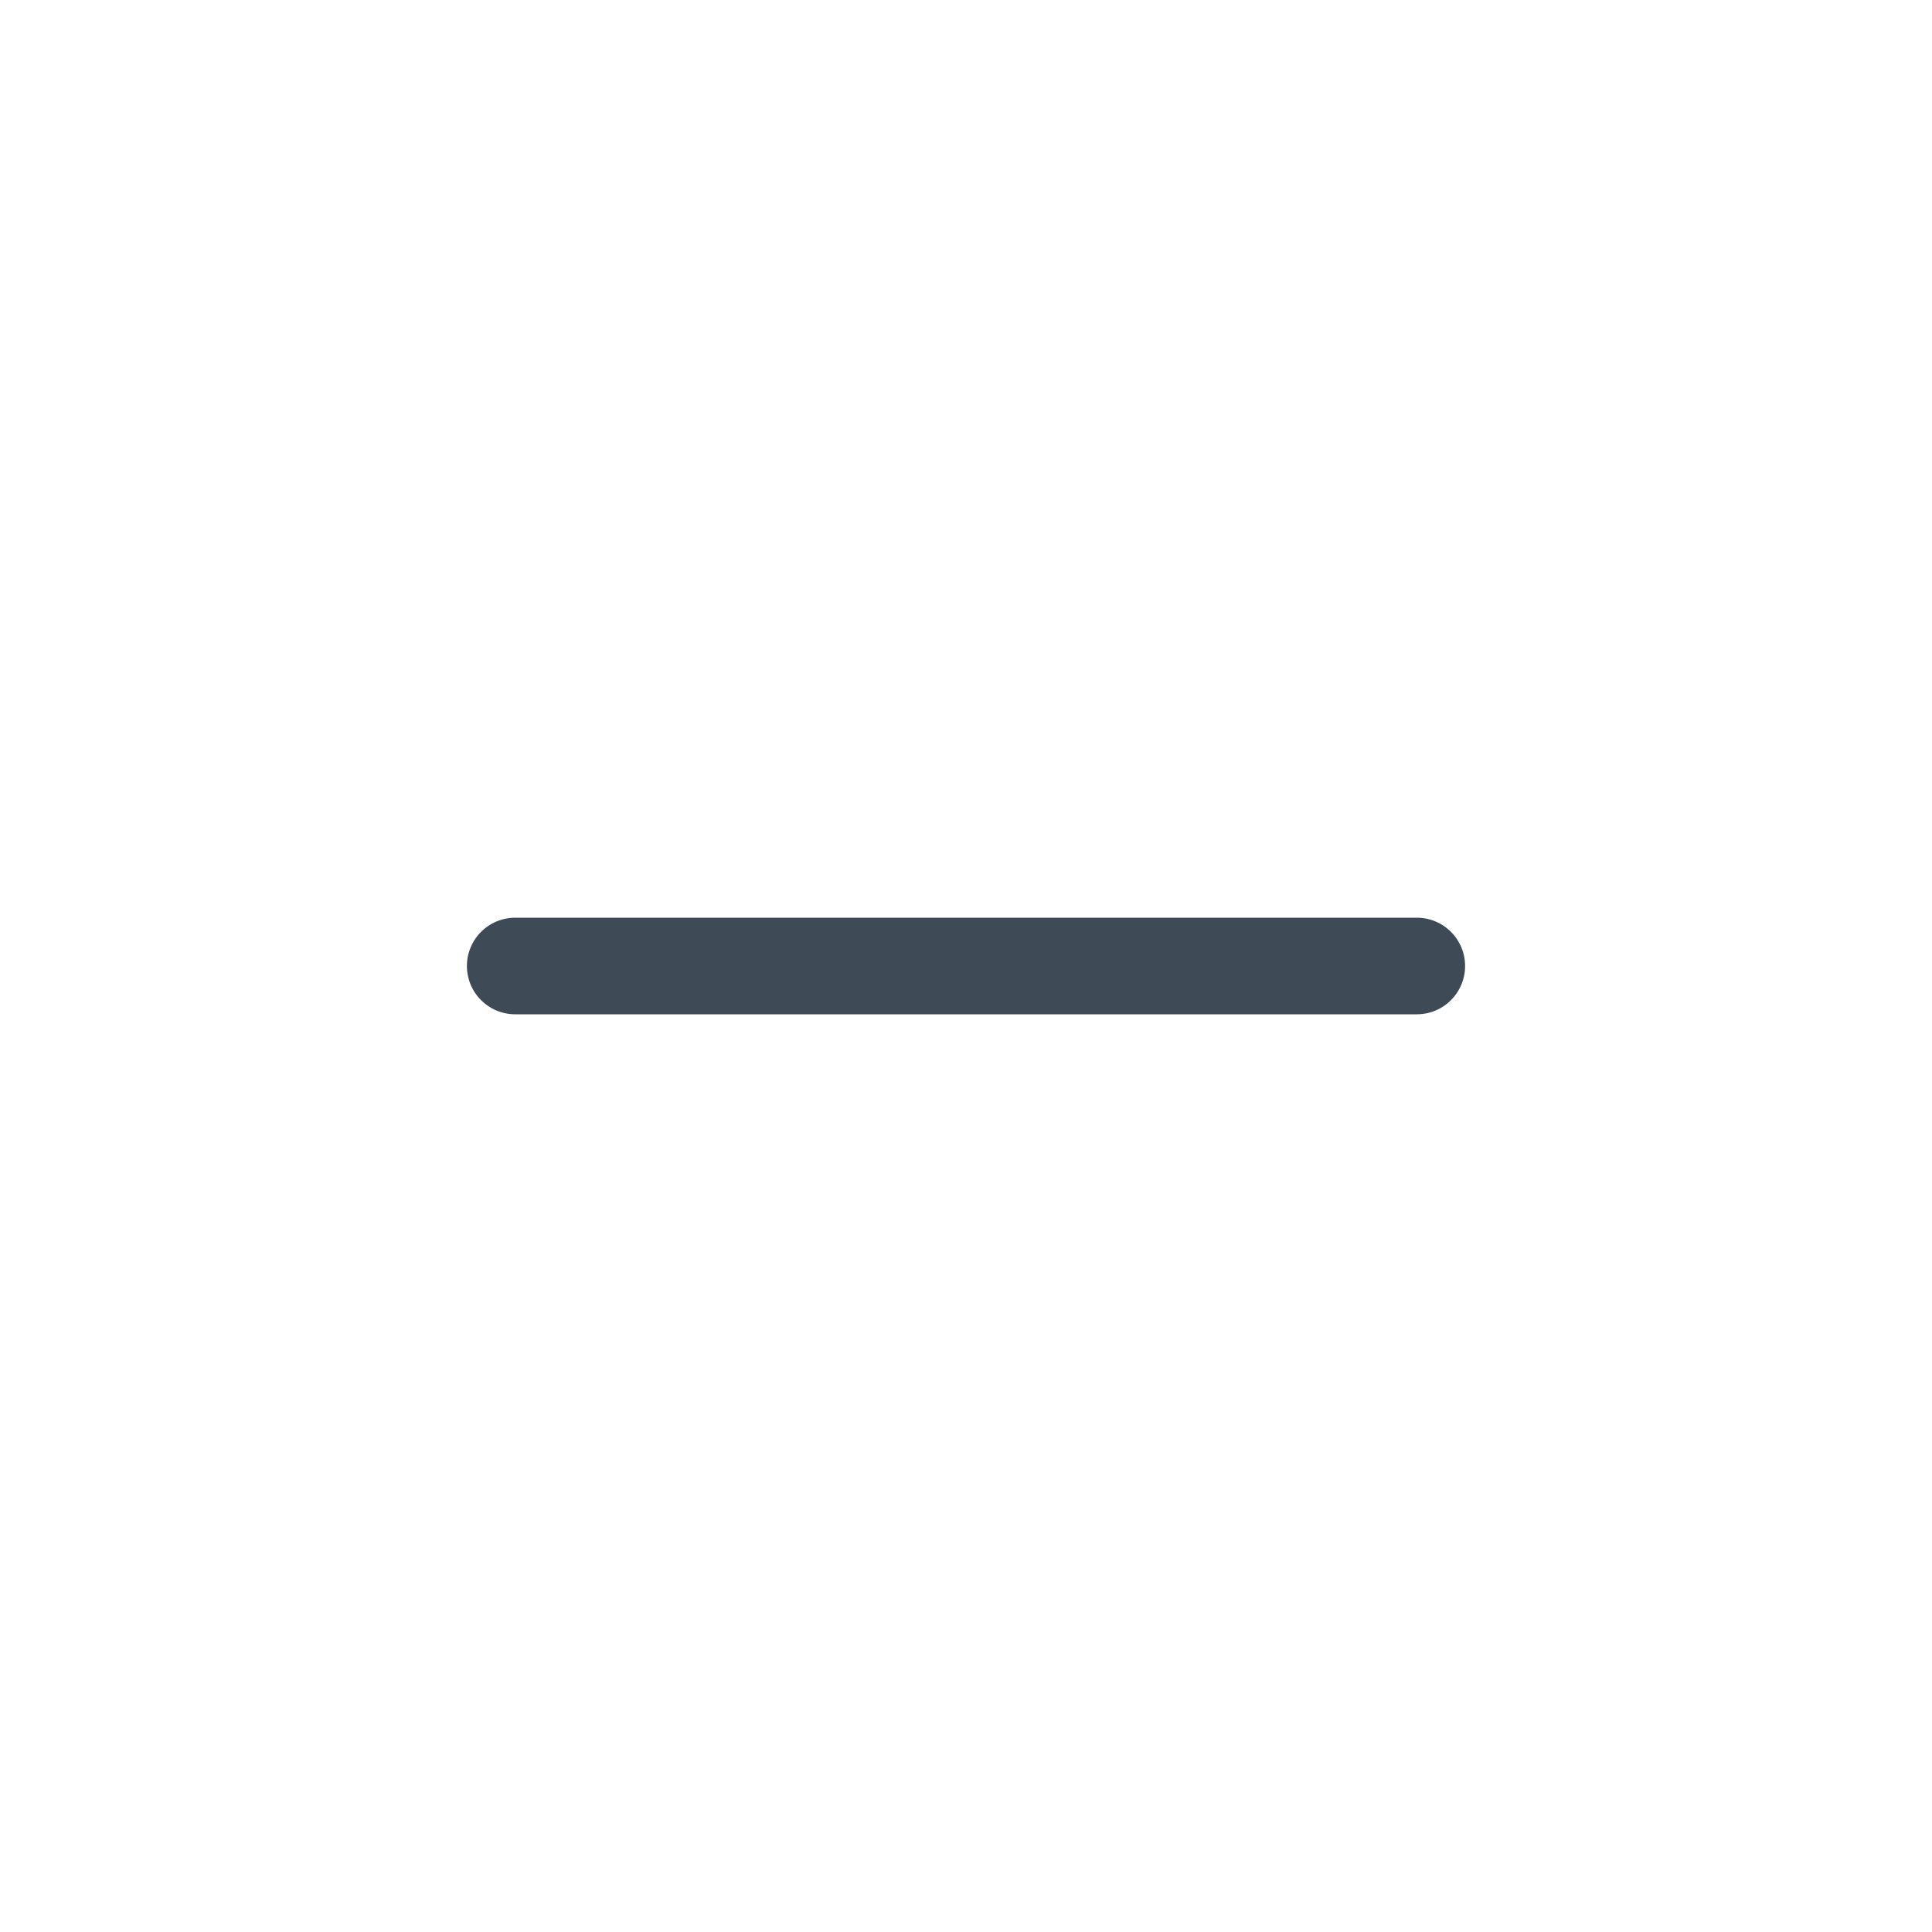
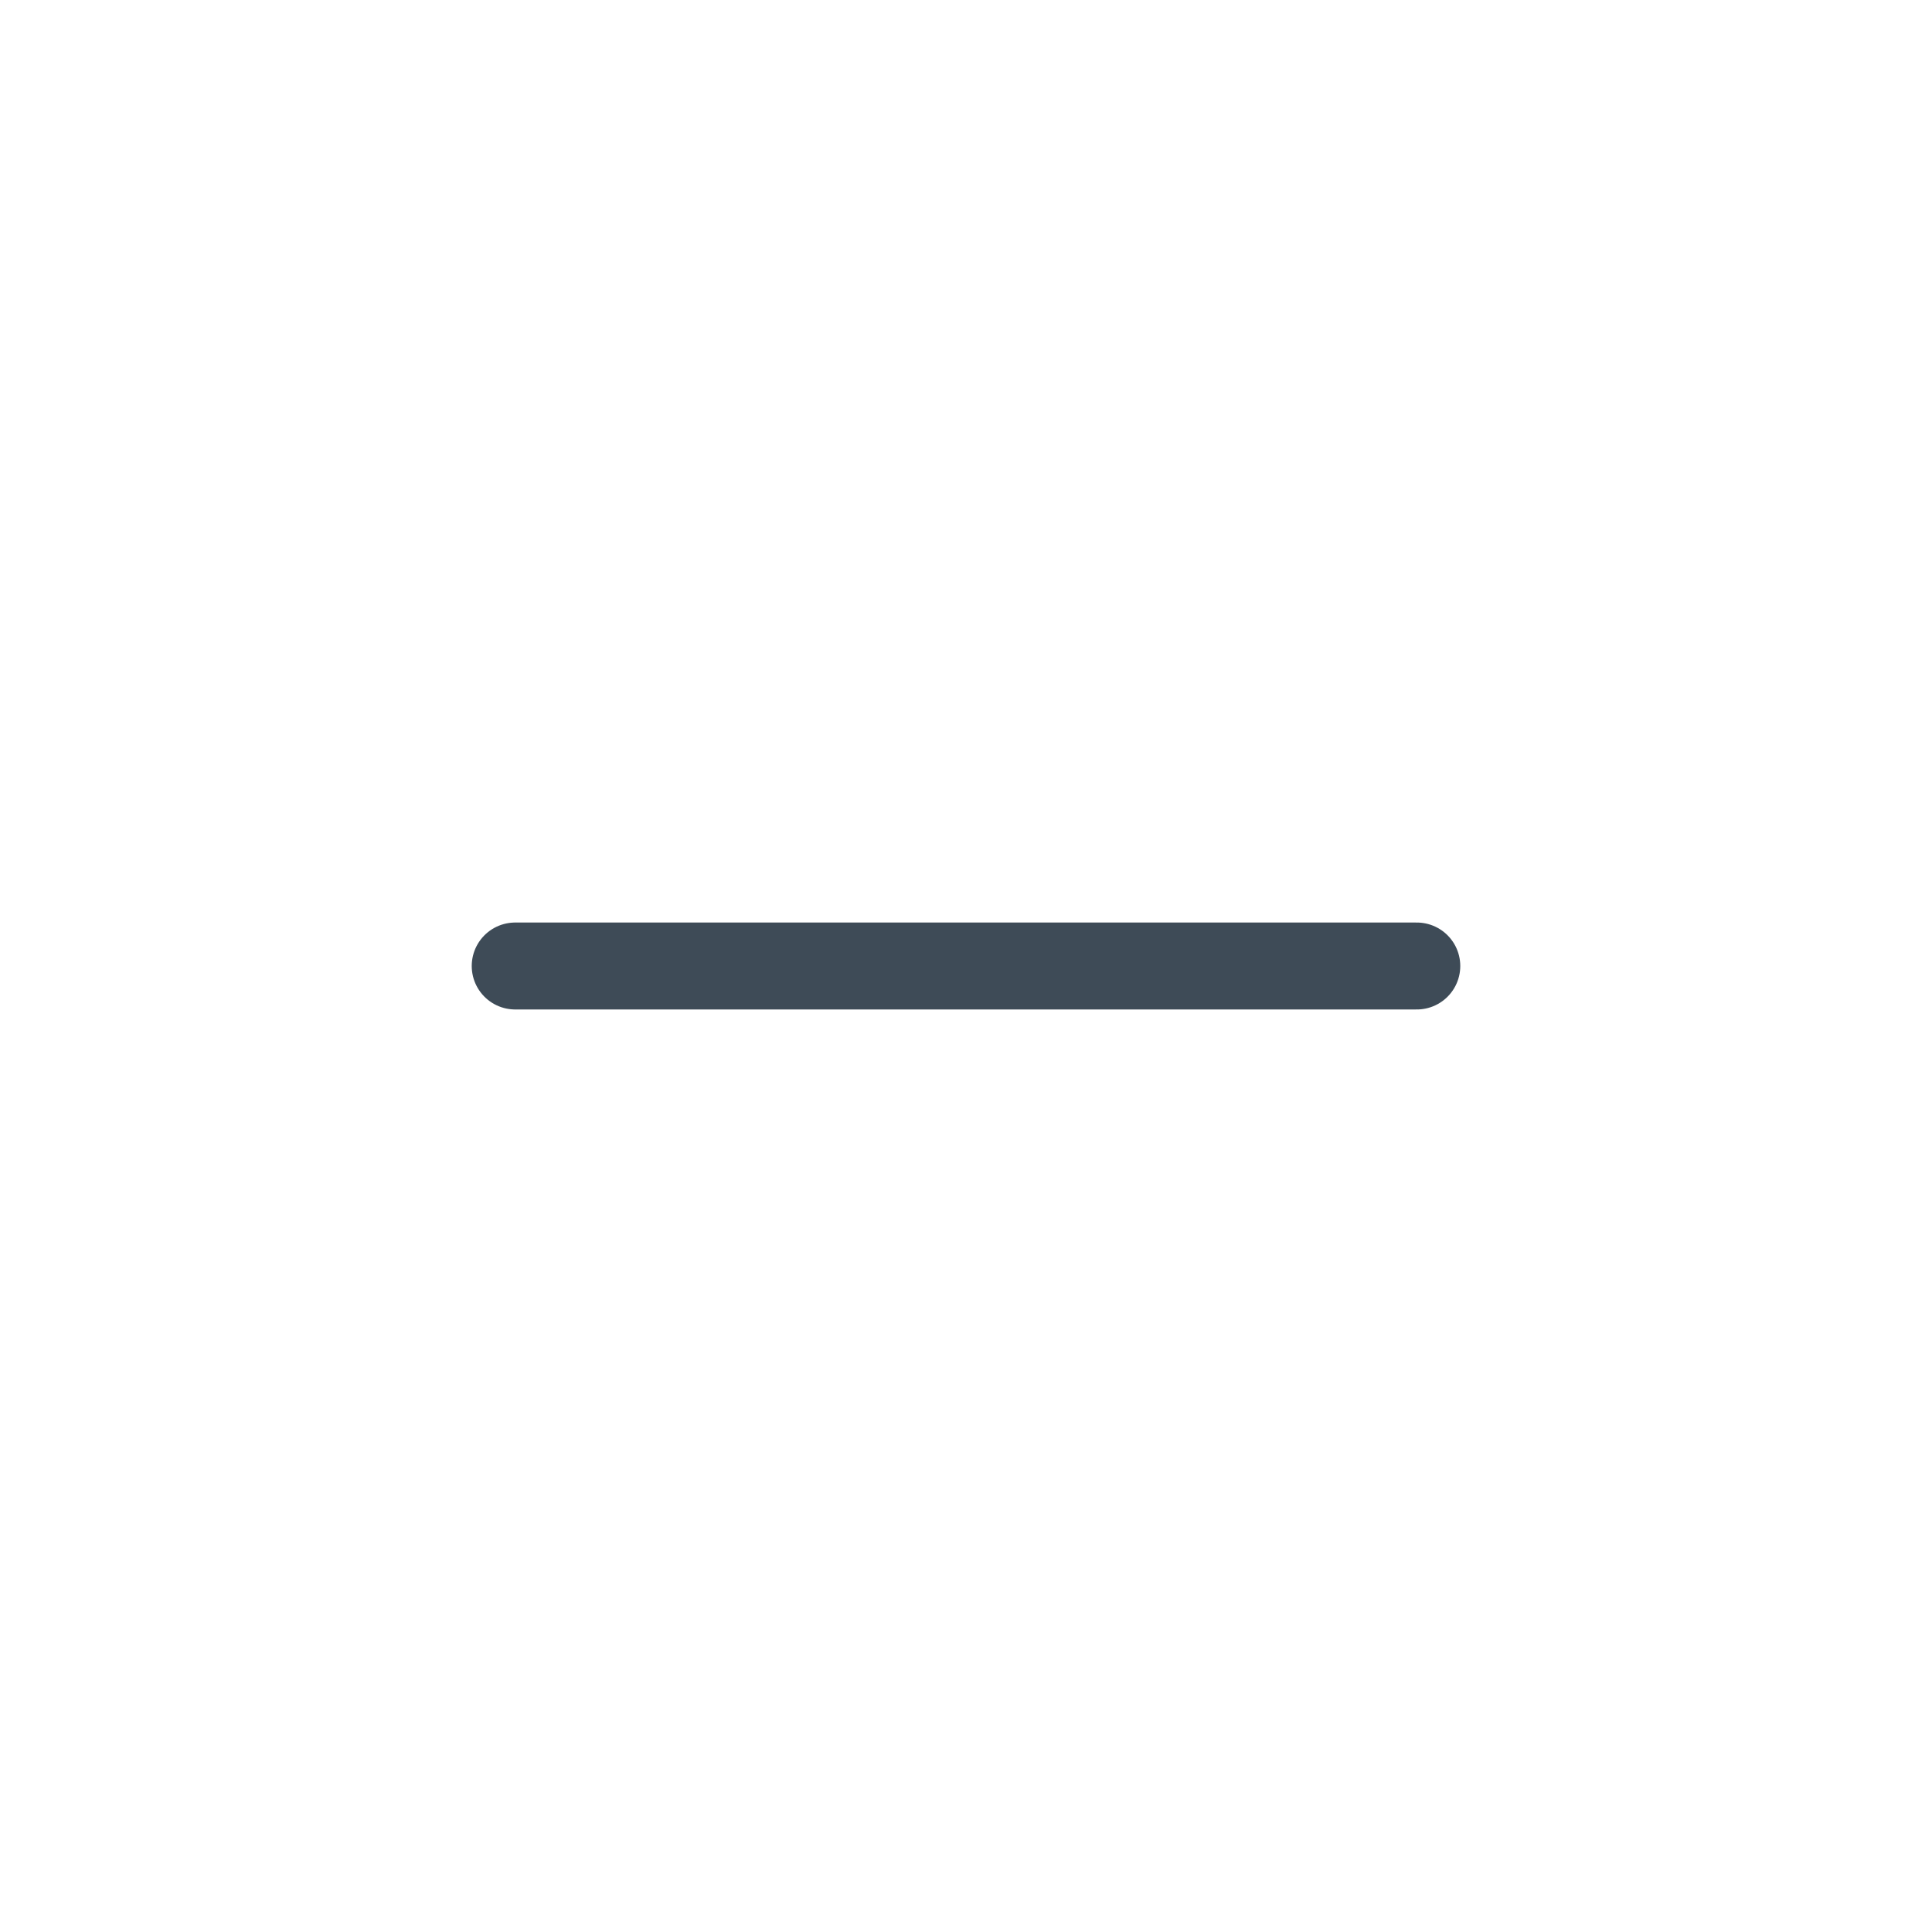
<svg xmlns="http://www.w3.org/2000/svg" viewBox="0 0 24 24" width="24" height="24">
-   <path d="M5 12h14" transform="translate(2.4 2.4) scale(.8)" fill="none" stroke="#3E4B57" stroke-width="1.5" stroke-linecap="round" stroke-linejoin="round" />
+   <path d="M5 12h14" transform="translate(2.4 2.4) scale(.8)" fill="none" stroke="#3E4B57" stroke-width="1.35" stroke-linecap="round" stroke-linejoin="round" />
</svg>
